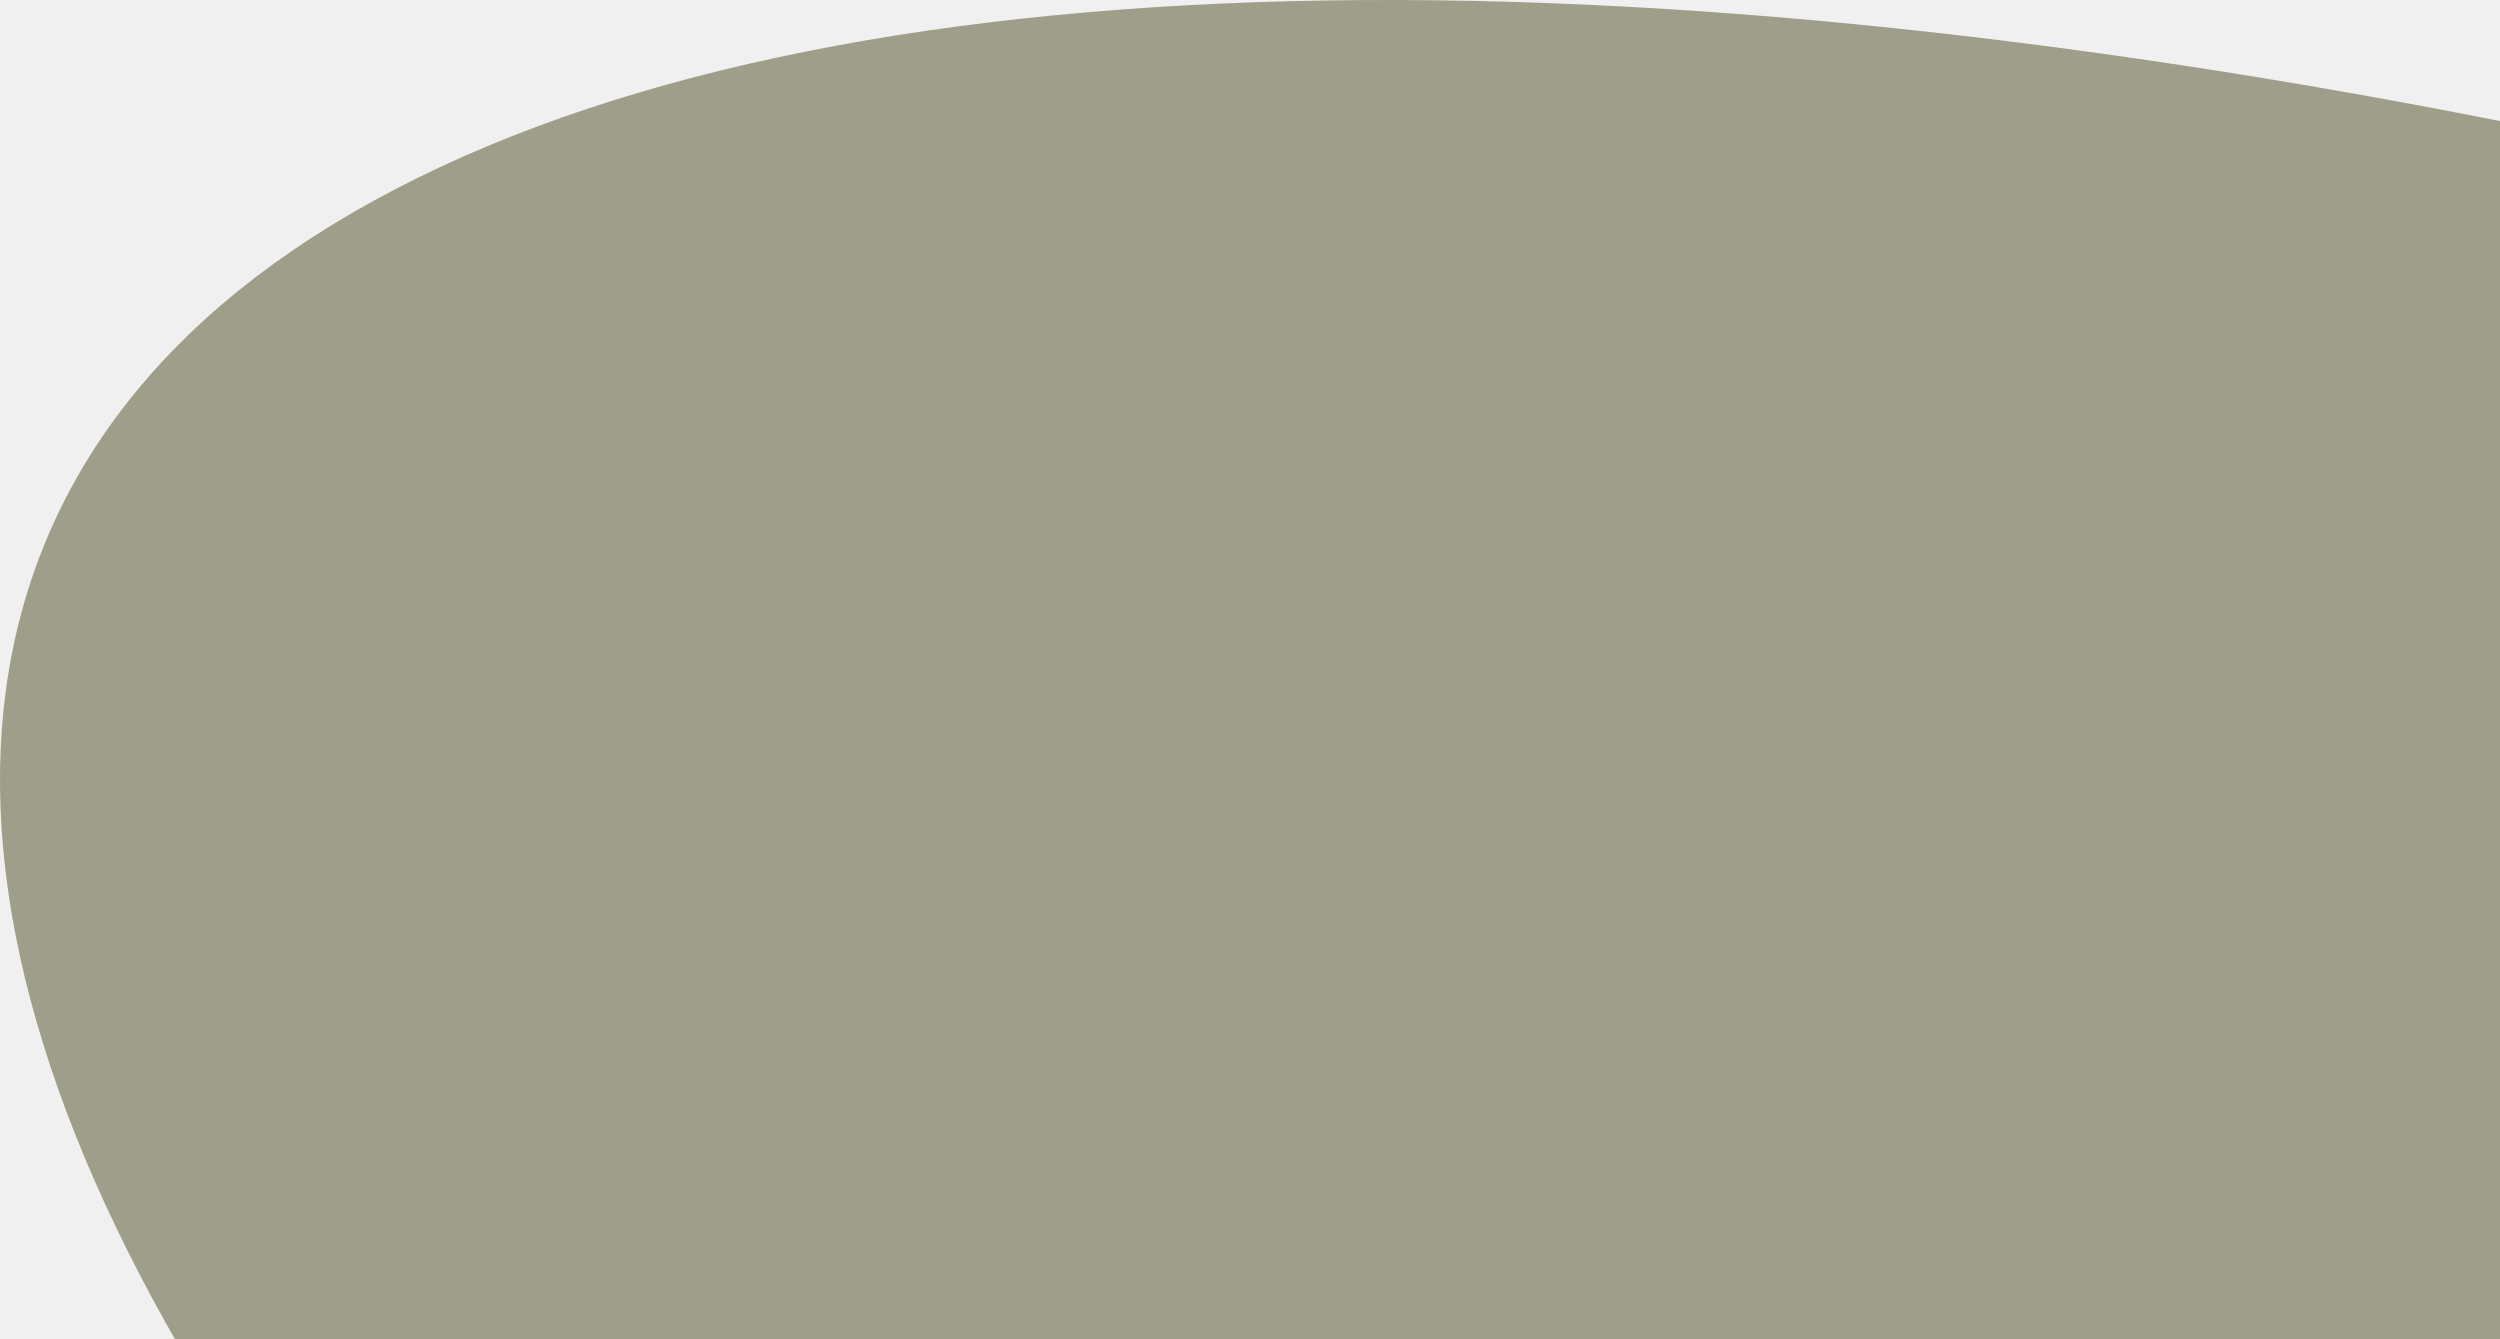
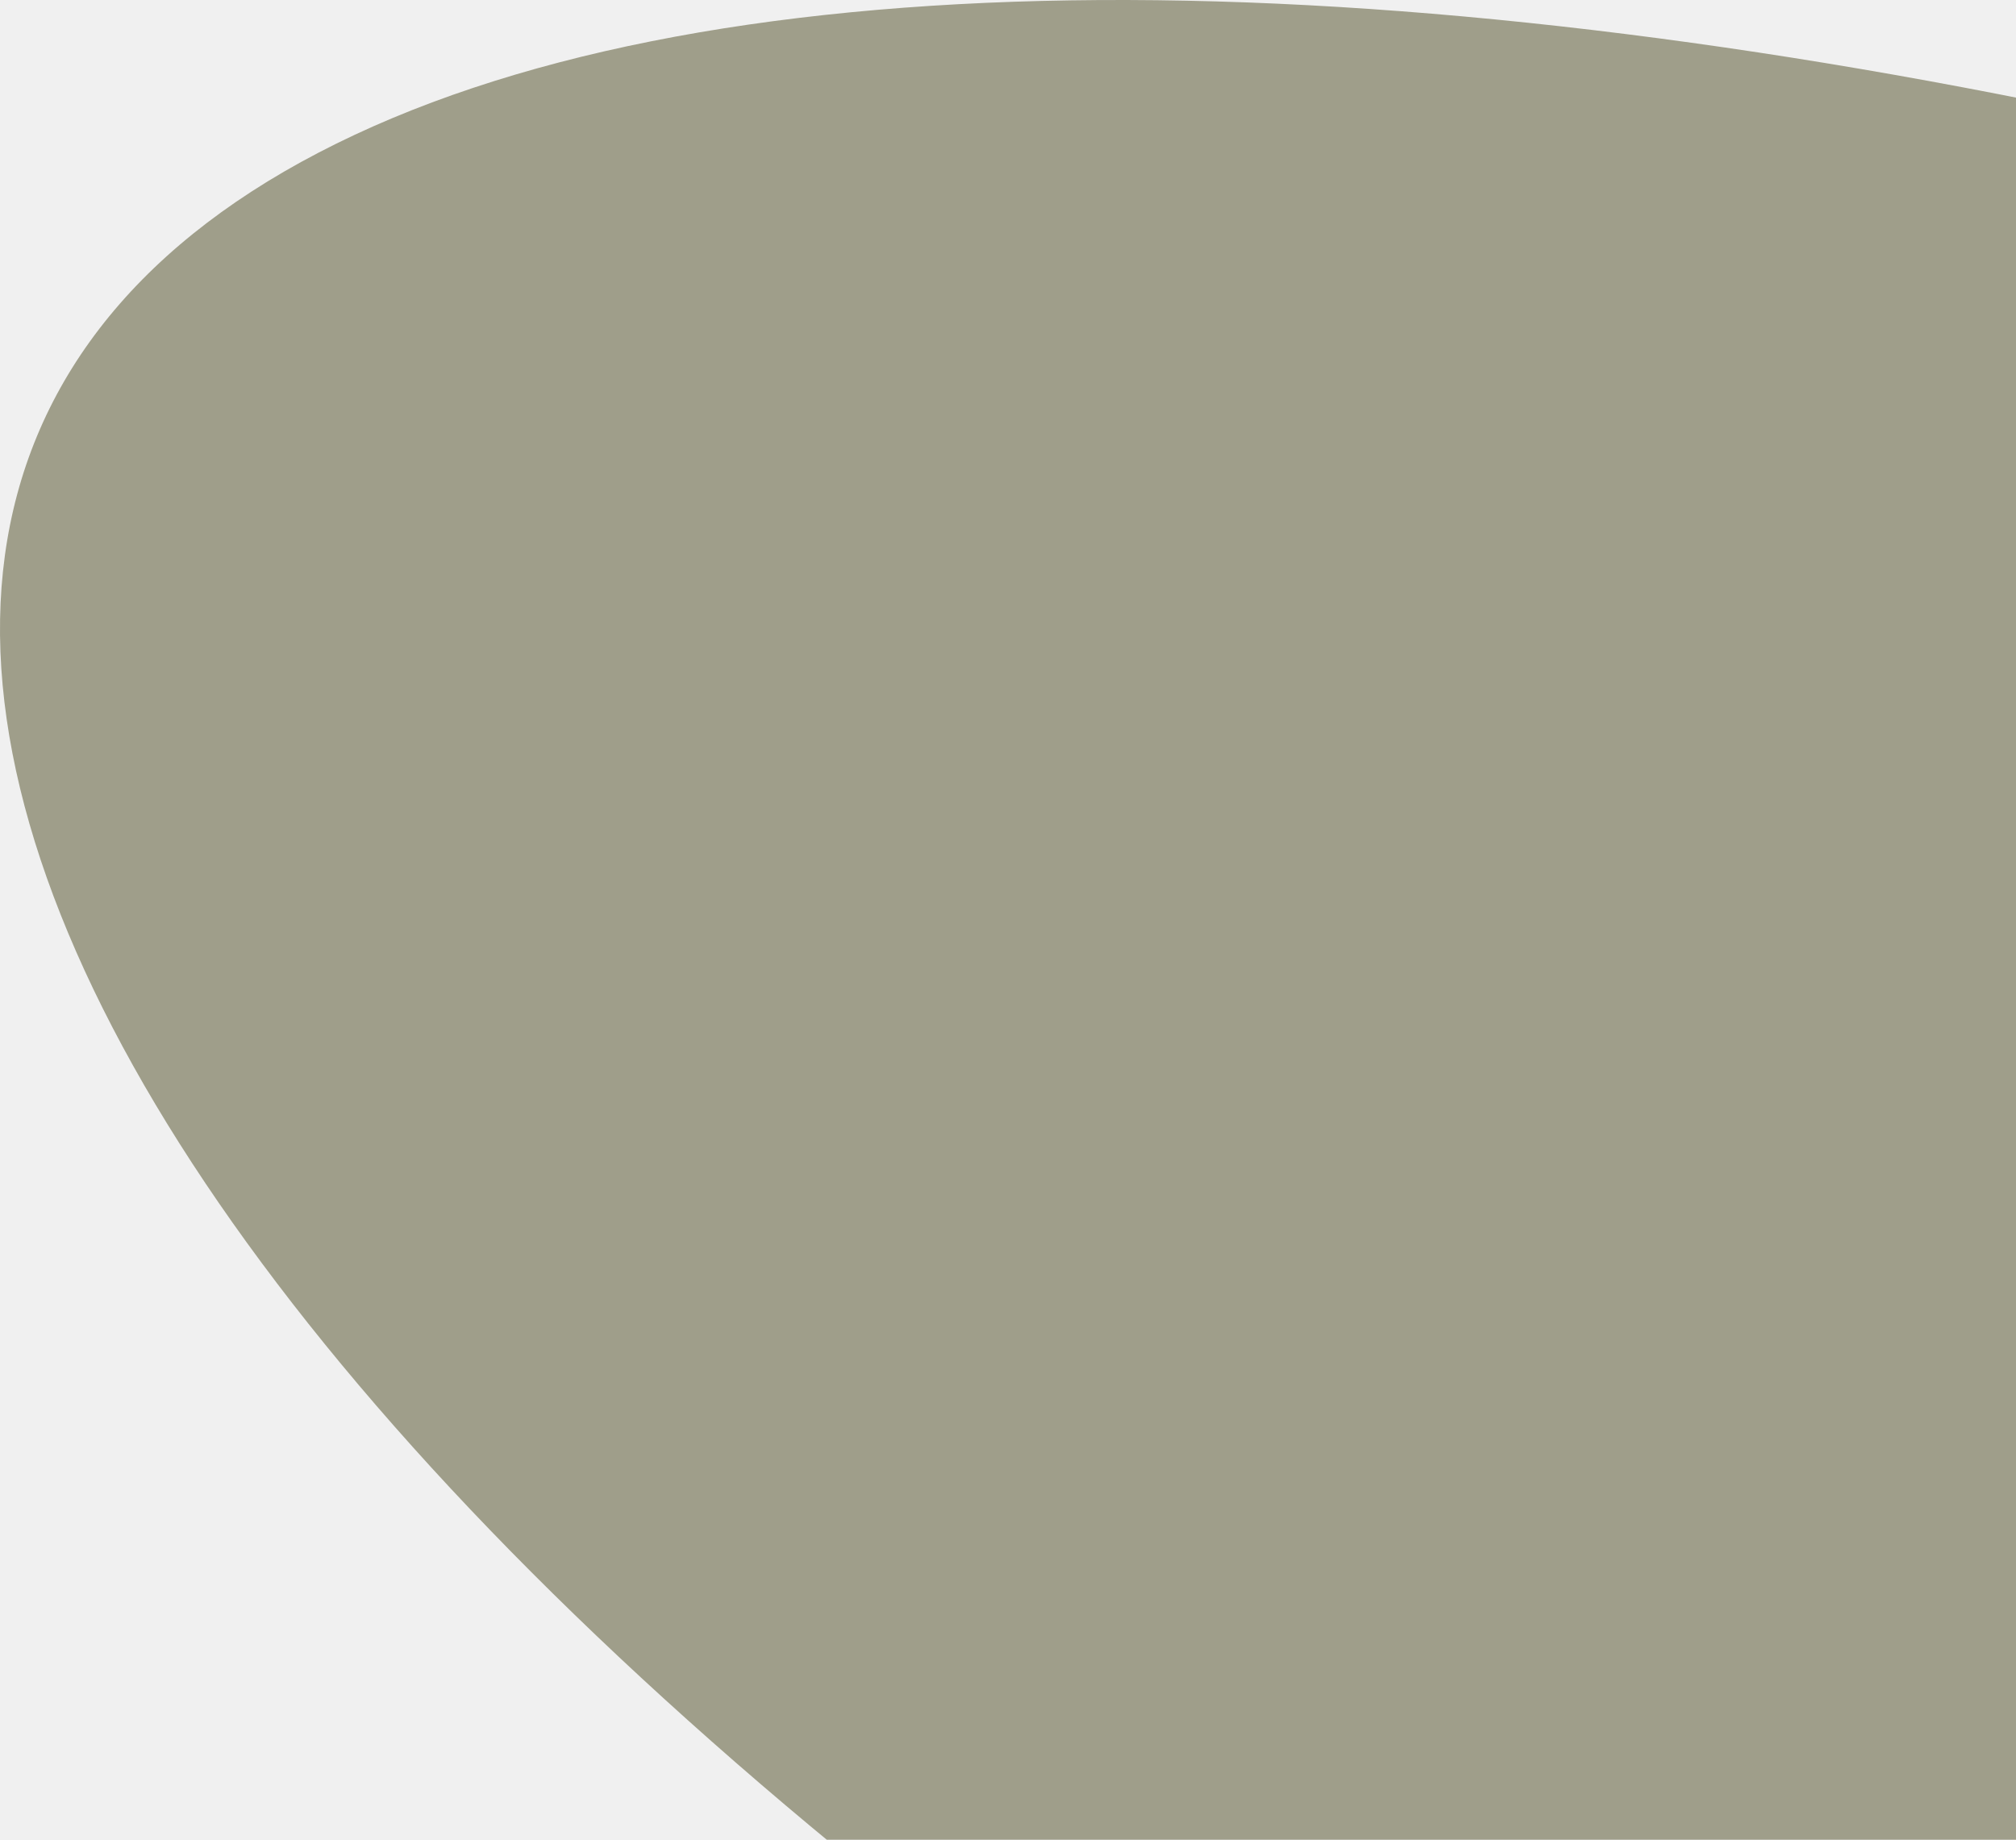
- <svg xmlns="http://www.w3.org/2000/svg" width="355" height="190" viewBox="0 0 355 190" fill="none">
-   <path d="M56.094 26.883C-77.016 96.248 34.877 278.208 306.013 433.301C577.15 588.395 904.857 657.891 1037.97 588.526C1171.08 519.161 1059.18 337.201 788.048 182.108C516.911 27.015 189.204 -42.482 56.094 26.883Z" fill="#9F9E8A" />
+ <svg xmlns="http://www.w3.org/2000/svg" width="355" height="324" viewBox="0 0 355 324" fill="none">
+   <g clip-path="url(#clip0_1941_29201)">
+     <path d="M56.094 26.883C-77.016 96.248 34.877 278.208 306.013 433.301C577.15 588.395 904.857 657.891 1037.97 588.526C1171.08 519.161 1059.18 337.201 788.048 182.108C516.911 27.015 189.204 -42.482 56.094 26.883Z" fill="#9F9E8A" />
+   </g>
+   <defs>
+     <clipPath id="clip0_1941_29201">
+       <rect width="355" height="324" fill="white" />
+     </clipPath>
+   </defs>
</svg>
